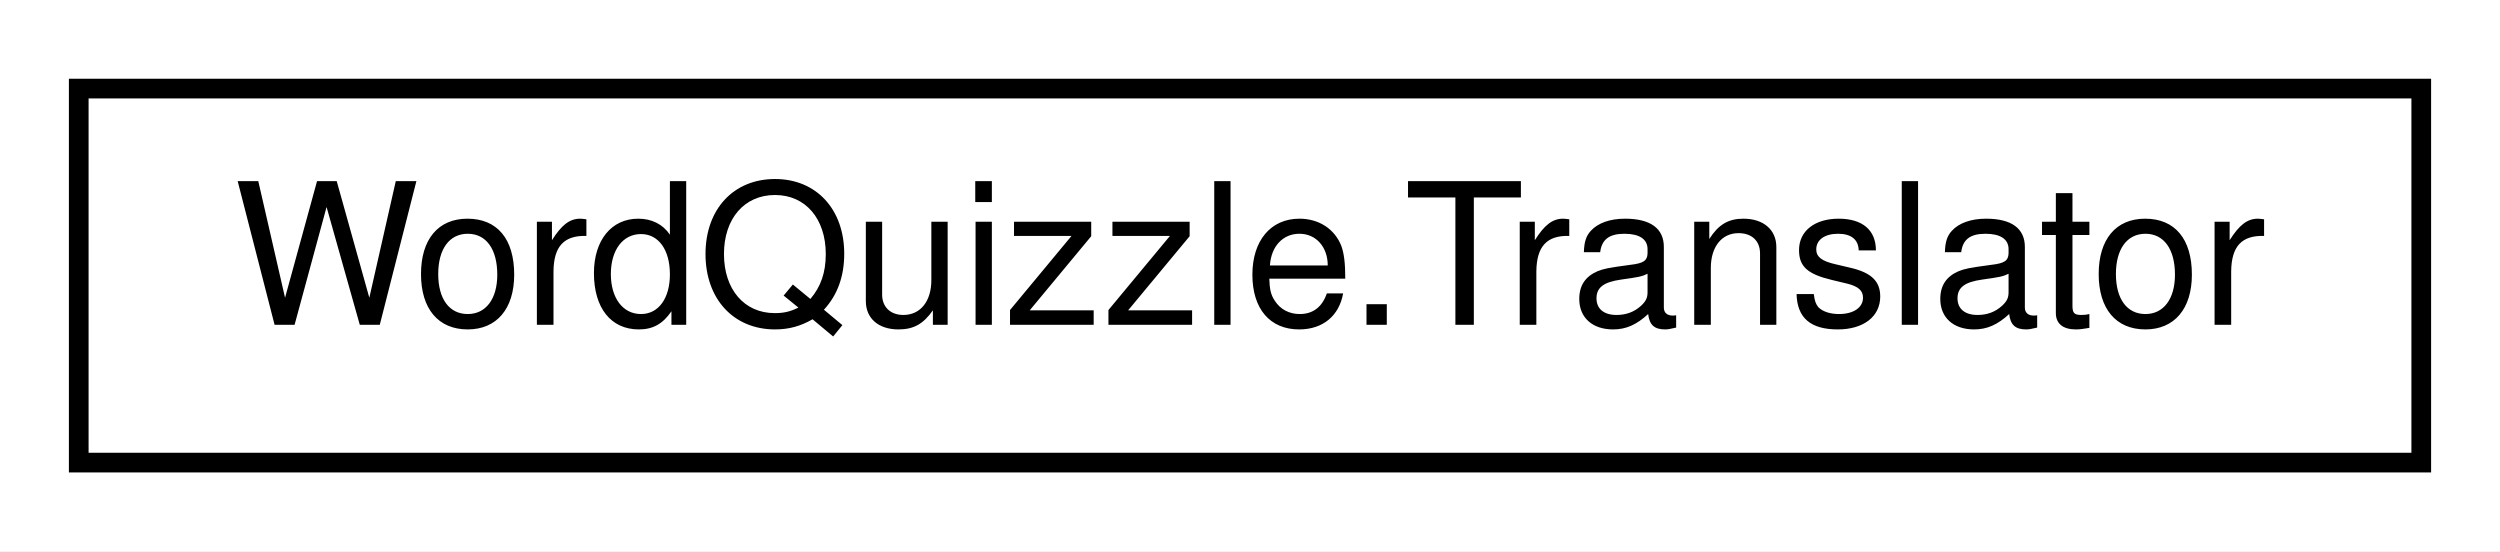
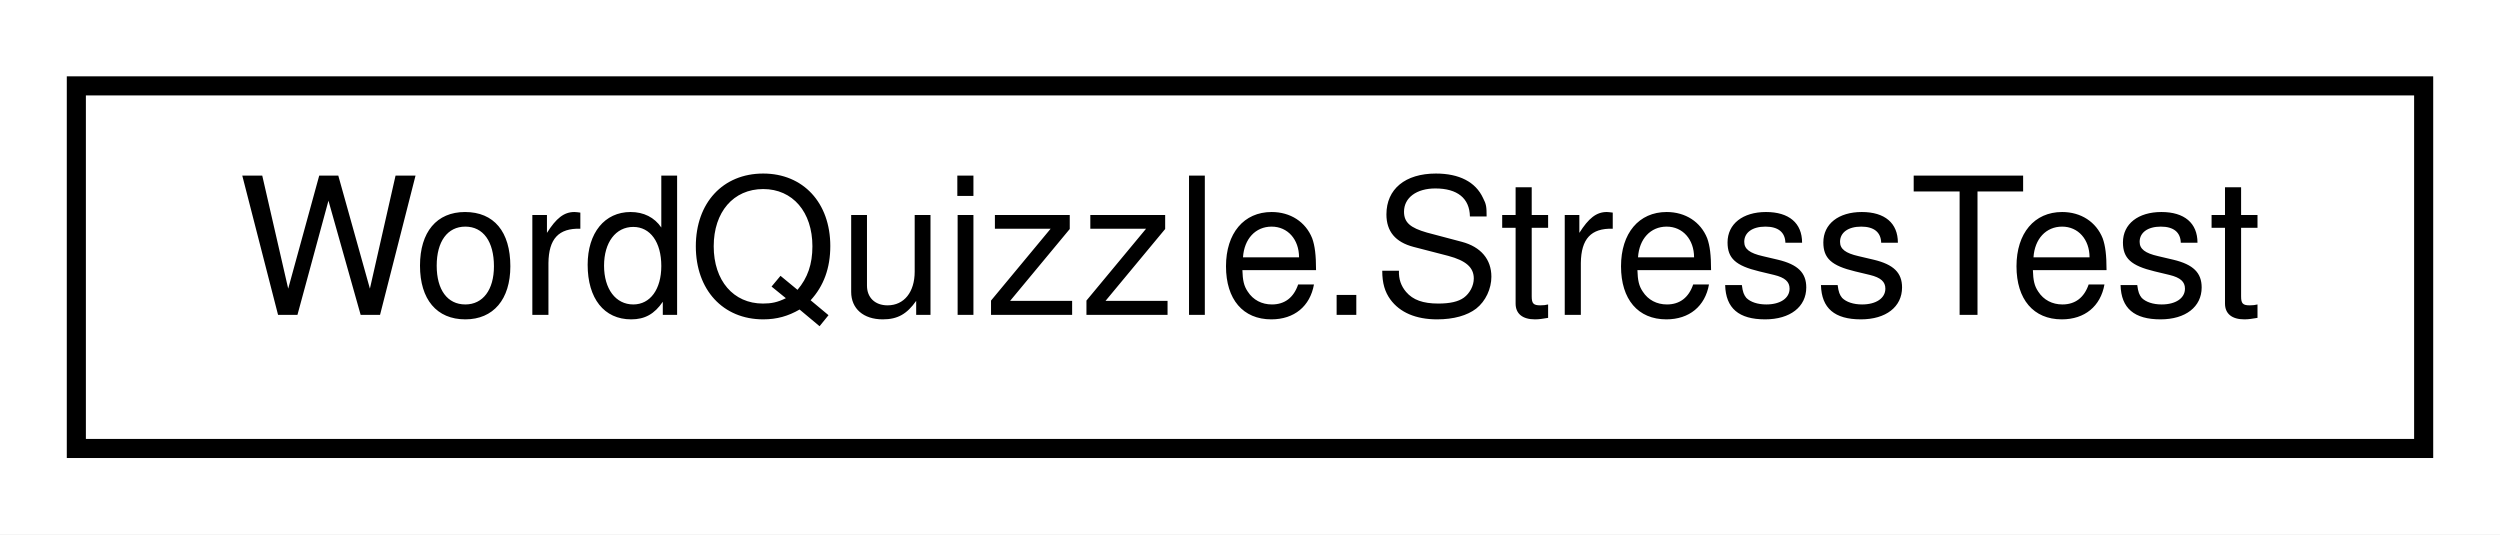
- <svg xmlns="http://www.w3.org/2000/svg" xmlns:xlink="http://www.w3.org/1999/xlink" width="127pt" height="28pt" viewBox="0.00 0.00 127.00 28.00">
+ <svg xmlns="http://www.w3.org/2000/svg" xmlns:xlink="http://www.w3.org/1999/xlink" width="131pt" height="28pt" viewBox="0.00 0.00 131.00 28.00">
  <g id="graph0" class="graph" transform="scale(1 1) rotate(0) translate(4 24)">
-     <polygon fill="white" stroke="none" points="-4,4 -4,-24 123,-24 123,4 -4,4" />
+     <polygon fill="white" stroke="none" points="-4,4 -4,-24 127,-24 127,4 -4,4" />
    <g id="node1" class="node">
      <g id="a_node1">
-         <a xlink:href="class_word_quizzle_1_1_translator.html" target="_top" xlink:title="Permette la traduzione di parole dall'italiano all'inglese.">
-           <polygon fill="white" stroke="black" points="0,-0.5 0,-19.5 119,-19.5 119,-0.5 0,-0.5" />
-           <text text-anchor="middle" x="59.5" y="-7.5" font-family="Helvetica,sans-Serif" font-size="10.00">WordQuizzle.Translator</text>
+         <a xlink:href="class_word_quizzle_1_1_stress_test.html" target="_top" xlink:title="Esegue uno stress test sul server.">
+           <polygon fill="white" stroke="black" points="0,-0.5 0,-19.5 123,-19.5 123,-0.5 0,-0.5" />
+           <text text-anchor="middle" x="61.5" y="-7.5" font-family="Helvetica,sans-Serif" font-size="10.00">WordQuizzle.StressTest</text>
        </a>
      </g>
    </g>
  </g>
</svg>
